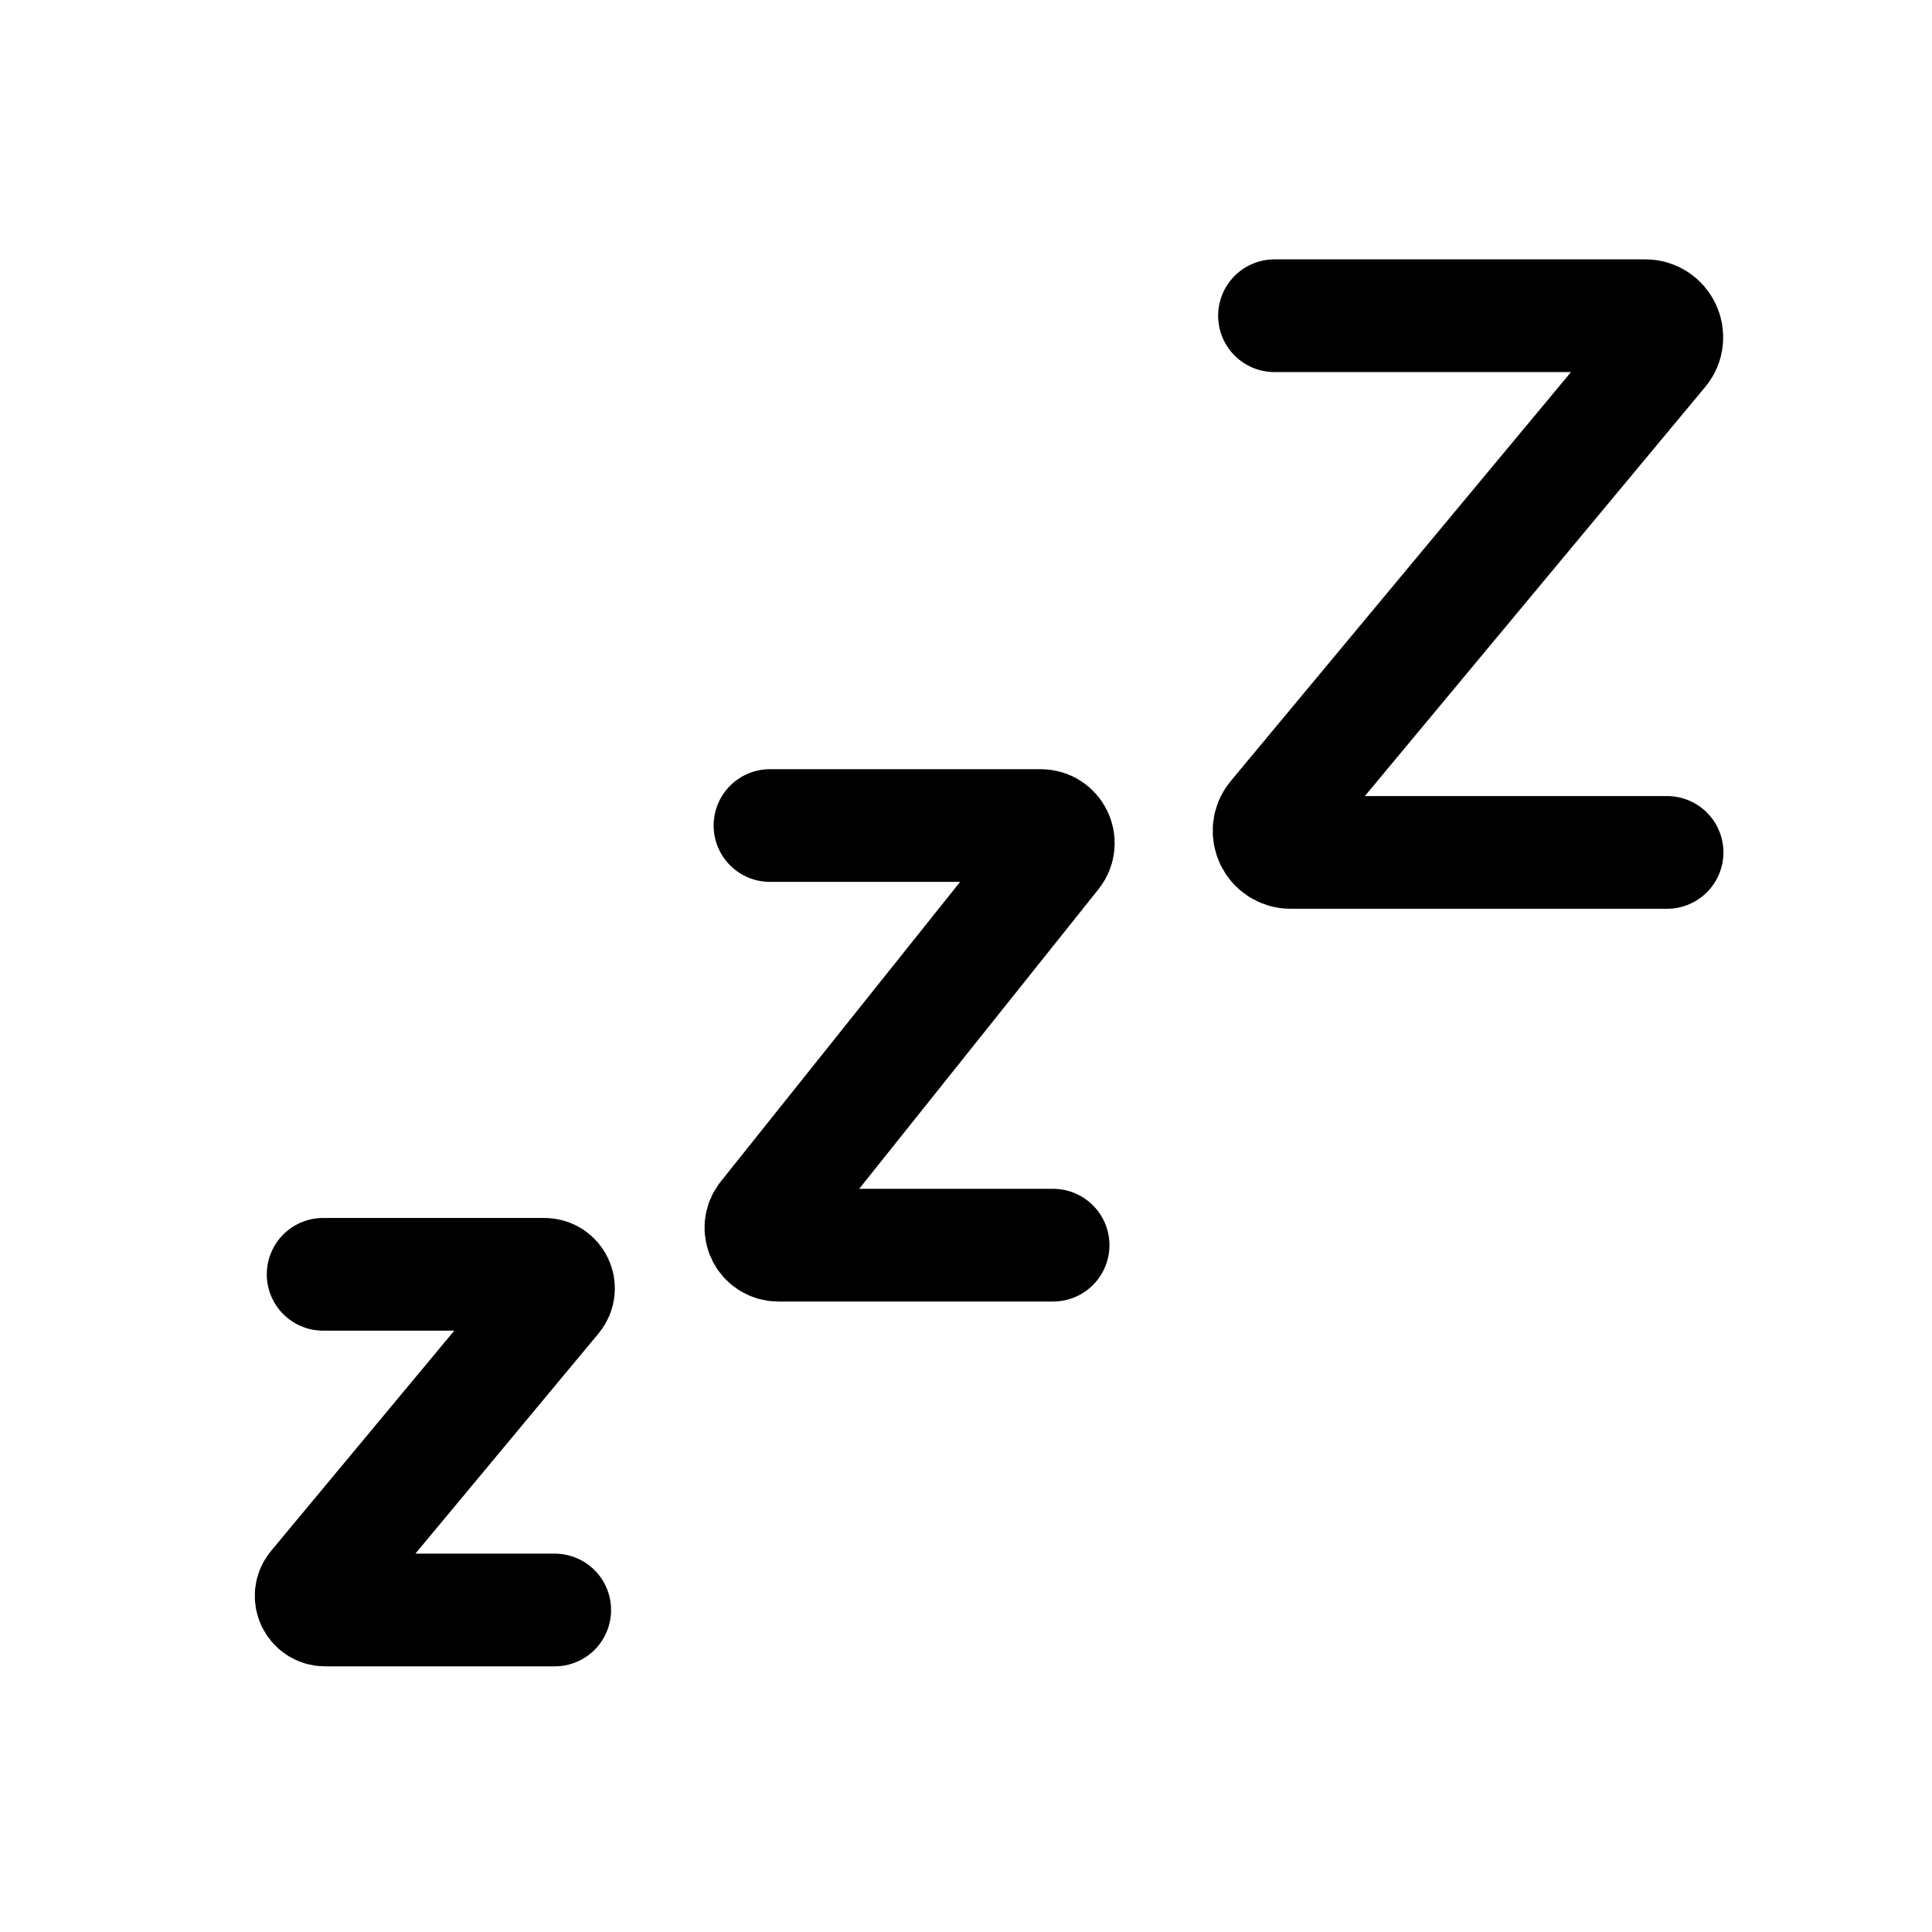
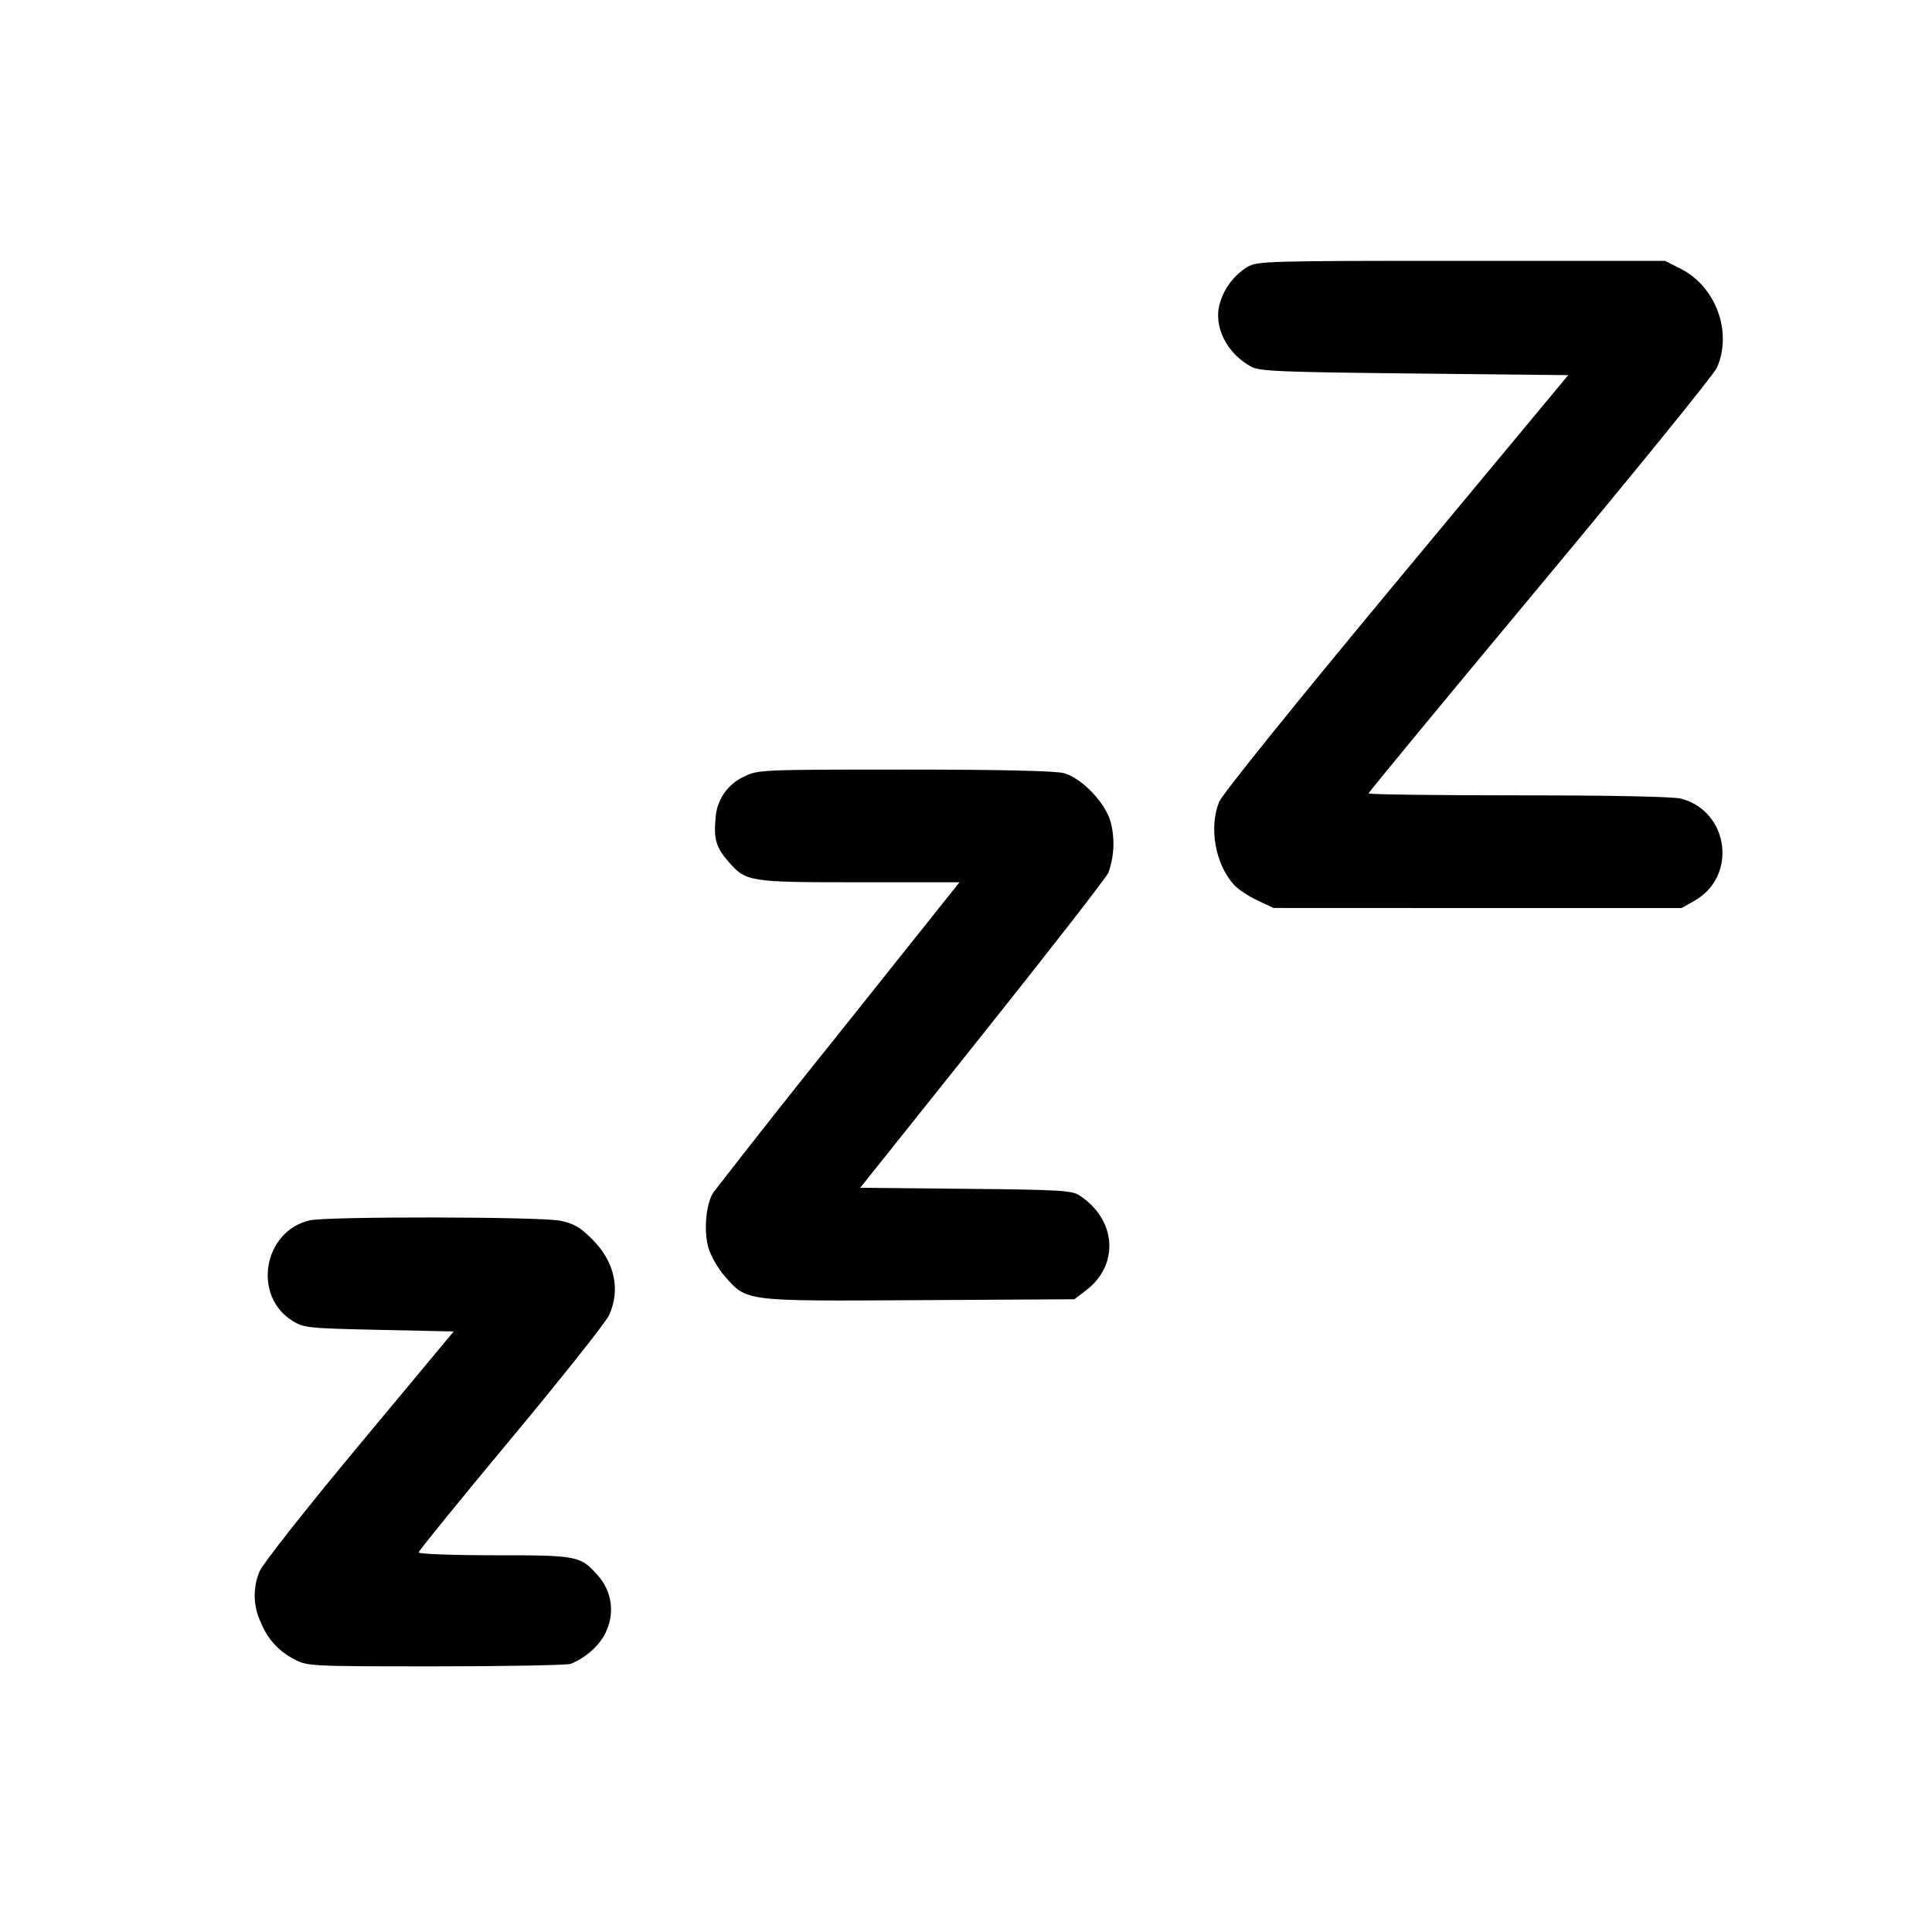
- <svg xmlns="http://www.w3.org/2000/svg" width="24" height="24" viewBox="0 0 24 24" fill="none">
-   <g id="msg_emoji_sleep">
-     <path id="Path 11 Copy" d="M15.832 3.922H20.439C20.665 3.922 20.789 4.186 20.644 4.36L15.827 10.15C15.682 10.325 15.806 10.589 16.033 10.589H20.709" stroke="black" stroke-width="1.4" stroke-linecap="round" />
-     <path id="Path 11 Copy 2" d="M4.014 15.83H6.763C6.911 15.83 6.992 16.003 6.897 16.117L3.906 19.713C3.811 19.827 3.892 20 4.04 20H6.891" stroke="black" stroke-width="1.4" stroke-linecap="round" />
-     <path id="Path 11 Copy 3" d="M9.565 10.255H12.929C13.111 10.255 13.213 10.466 13.099 10.609L9.5 15.115C9.386 15.257 9.488 15.468 9.67 15.468H13.082" stroke="black" stroke-width="1.4" stroke-linecap="round" />
-   </g>
+ <svg xmlns="http://www.w3.org/2000/svg" width="24" height="24" fill="none">
+   <path d="M15.496 3.316a.786.786 0 0 0-.342.449c-.085.283.079.619.386.789.106.058.349.068 2.031.086l1.91.02-2.136 2.571c-1.26 1.516-2.163 2.637-2.201 2.731-.129.322-.046.778.188 1.033.049.053.178.138.288.19l.2.094 2.535.001h2.534l.159-.09c.535-.3.434-1.104-.159-1.268-.093-.026-.856-.042-2.019-.042-1.029 0-1.87-.011-1.87-.024 0-.012.959-1.174 2.13-2.58 1.172-1.406 2.16-2.624 2.197-2.706.197-.44-.01-1.009-.448-1.231l-.196-.099h-2.532c-2.408 0-2.537.004-2.655.076M9.25 9.644a.606.606 0 0 0-.361.519c-.025.258.008.368.161.542.219.25.251.255 1.628.255h1.241l-1.496 1.876a143.943 143.943 0 0 0-1.56 1.975c-.093.141-.124.473-.063.688.028.1.12.261.206.358.274.312.235.307 2.417.294l1.923-.011.147-.112c.415-.317.376-.877-.083-1.178-.094-.062-.252-.071-1.415-.082l-1.309-.013 1.522-1.907c.836-1.049 1.539-1.952 1.561-2.008a1.07 1.07 0 0 0 .028-.63c-.067-.24-.359-.545-.582-.606-.1-.028-.798-.044-1.975-.044-1.771 0-1.825.002-1.99.084M3.845 15.16c-.575.136-.711.938-.212 1.248.139.087.196.093 1.075.112l.928.02-1.174 1.41c-.667.802-1.201 1.48-1.238 1.571a.775.775 0 0 0 .019.639.856.856 0 0 0 .417.454c.156.084.199.086 1.74.086.869 0 1.63-.014 1.691-.031a.93.93 0 0 0 .27-.174c.277-.251.307-.65.069-.92-.219-.249-.248-.255-1.288-.255-.518 0-.942-.016-.942-.035 0-.019.516-.653 1.146-1.41.63-.756 1.178-1.447 1.219-1.535.147-.32.071-.666-.207-.945-.145-.146-.229-.195-.393-.23-.241-.052-2.904-.056-3.12-.005" fill-rule="evenodd" fill="#000" />
</svg>
